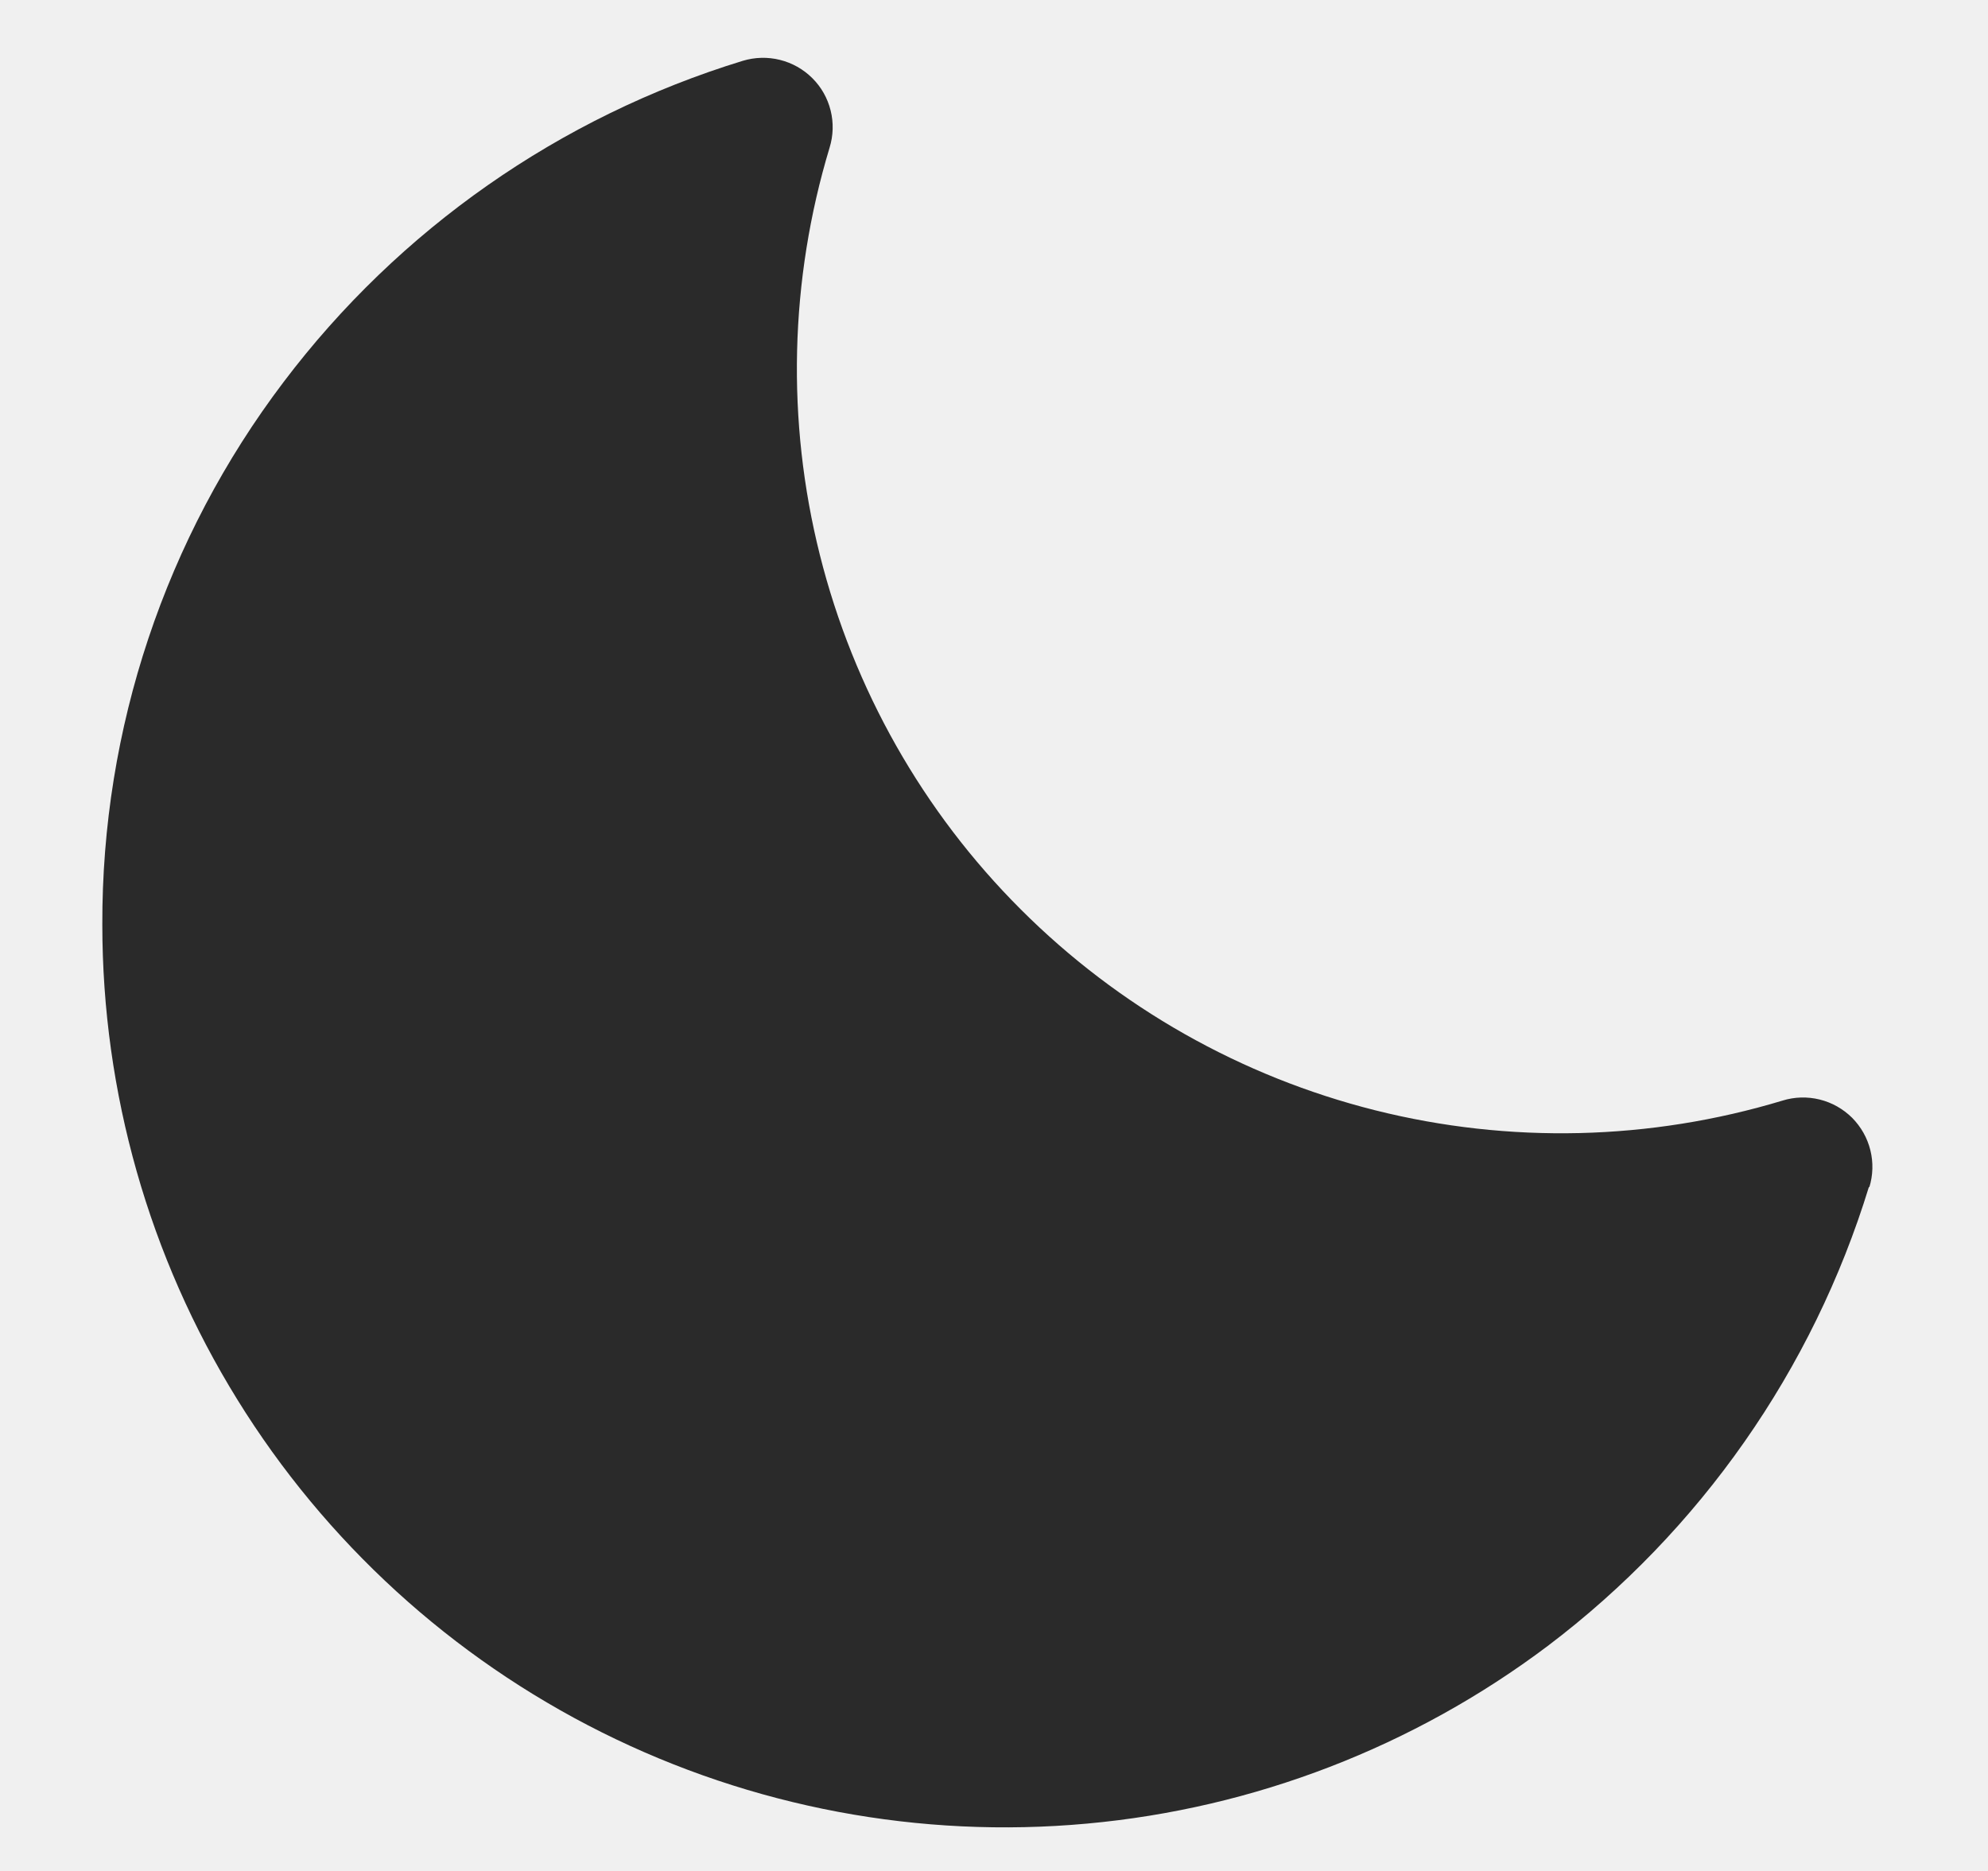
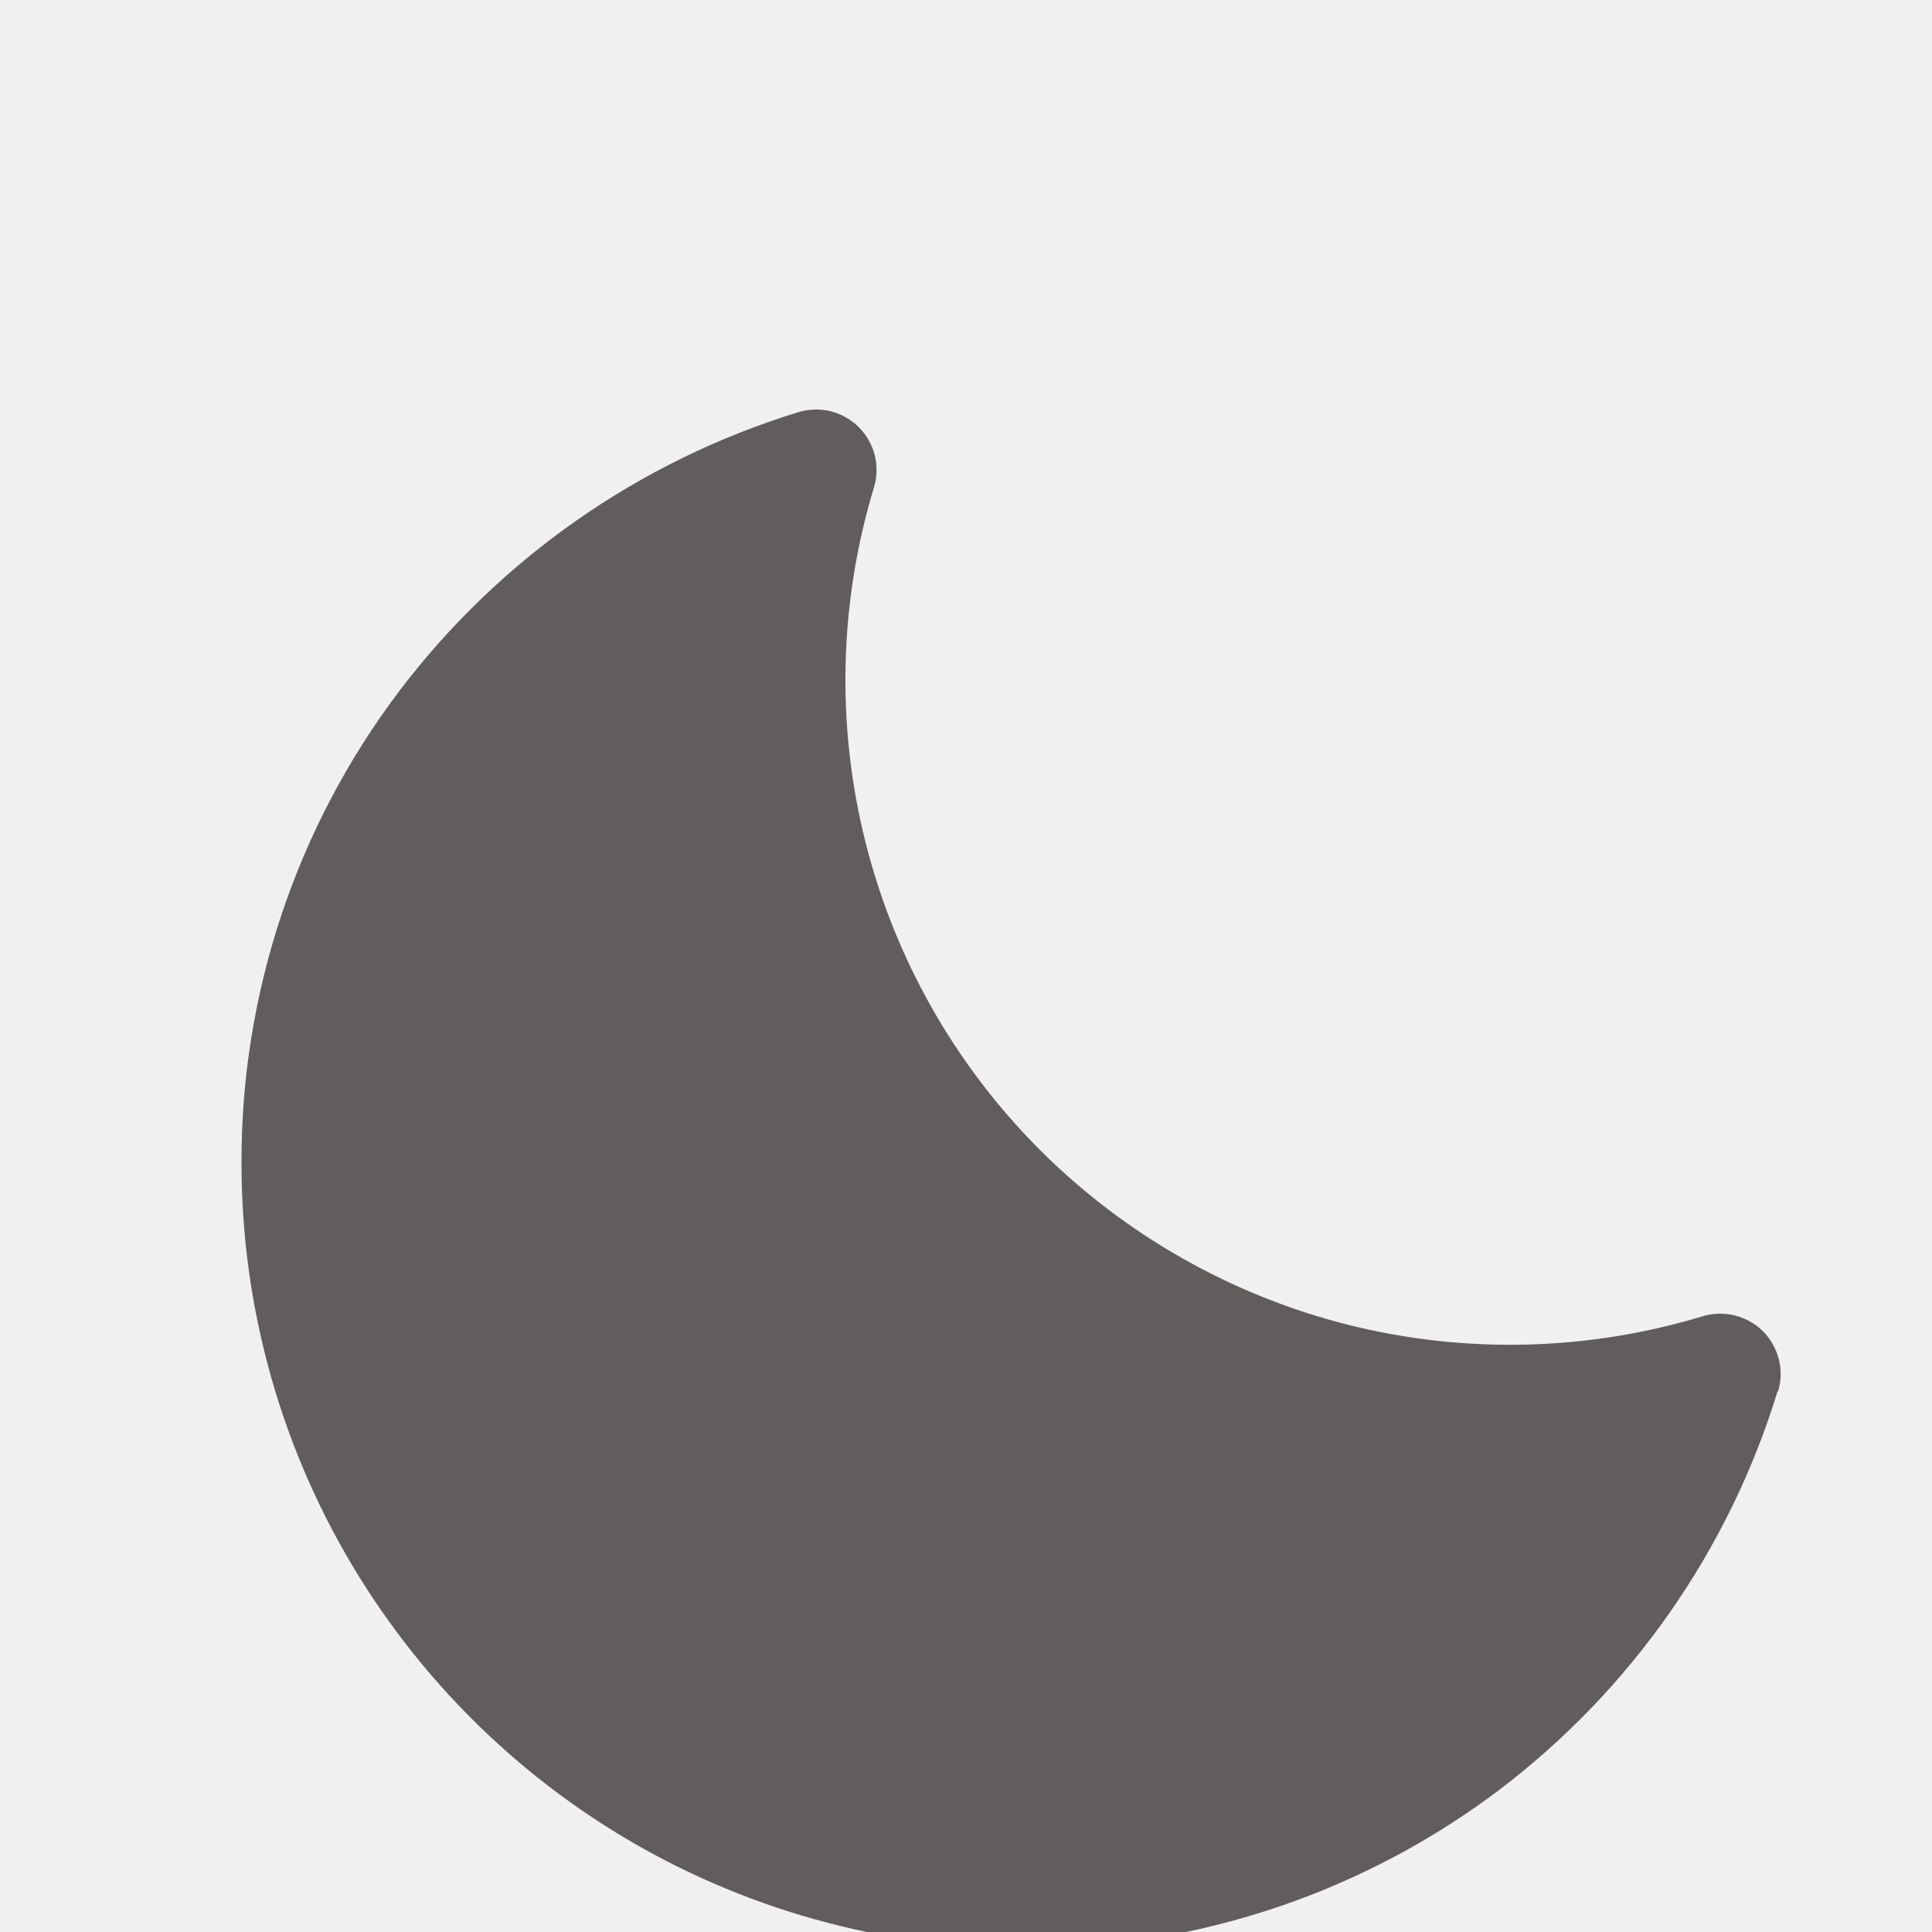
- <svg xmlns="http://www.w3.org/2000/svg" width="17" height="16" viewBox="0 0 17 16" fill="none">
-   <path d="M15.982 10.149C15.502 11.714 14.541 13.088 13.235 14.076C12.089 14.938 10.725 15.465 9.296 15.595C7.867 15.726 6.431 15.456 5.147 14.815C3.863 14.174 2.783 13.188 2.029 11.968C1.274 10.748 0.875 9.341 0.875 7.907C0.87 6.232 1.414 4.602 2.425 3.267C3.412 1.961 4.786 1 6.352 0.52C6.455 0.489 6.565 0.486 6.669 0.512C6.774 0.538 6.87 0.592 6.946 0.668C7.023 0.744 7.077 0.84 7.103 0.945C7.129 1.05 7.126 1.159 7.094 1.263C6.752 2.395 6.723 3.599 7.011 4.746C7.299 5.893 7.892 6.941 8.729 7.777C9.565 8.613 10.613 9.207 11.76 9.495C12.907 9.783 14.111 9.754 15.243 9.412C15.346 9.38 15.456 9.377 15.561 9.403C15.666 9.429 15.761 9.483 15.838 9.559C15.914 9.636 15.968 9.731 15.994 9.836C16.02 9.941 16.017 10.051 15.985 10.154L15.982 10.149Z" fill="#2A2A2A" />
+ <svg xmlns="http://www.w3.org/2000/svg" width="15" height="15" viewBox="0 0 15 15" fill="none">
+   <g clip-path="url(#clip0_2882_31520)">
+     <path d="M13.801 10.802C13.423 12.037 12.664 13.122 11.633 13.902C10.728 14.583 9.651 14.999 8.523 15.102C7.395 15.205 6.261 14.991 5.247 14.486C4.234 13.98 3.382 13.201 2.786 12.238C2.19 11.275 1.875 10.164 1.875 9.032C1.871 7.71 2.301 6.423 3.098 5.368C3.878 4.338 4.963 3.579 6.199 3.2C6.28 3.175 6.367 3.173 6.45 3.193C6.532 3.214 6.608 3.257 6.668 3.317C6.728 3.377 6.771 3.453 6.792 3.535C6.812 3.618 6.81 3.705 6.785 3.786C6.514 4.68 6.492 5.631 6.719 6.536C6.946 7.442 7.415 8.269 8.075 8.929C8.736 9.589 9.563 10.058 10.468 10.286C11.374 10.513 12.324 10.49 13.218 10.22C13.3 10.195 13.386 10.193 13.469 10.213C13.552 10.234 13.627 10.276 13.688 10.336C13.748 10.397 13.79 10.472 13.811 10.555C13.832 10.638 13.829 10.725 13.804 10.806L13.801 10.802Z" fill="#605D5C" />
+   </g>
+   <defs>
+     <clipPath id="clip0_2882_31520">
+       <rect width="15" height="15" fill="white" />
+     </clipPath>
+   </defs>
</svg>
